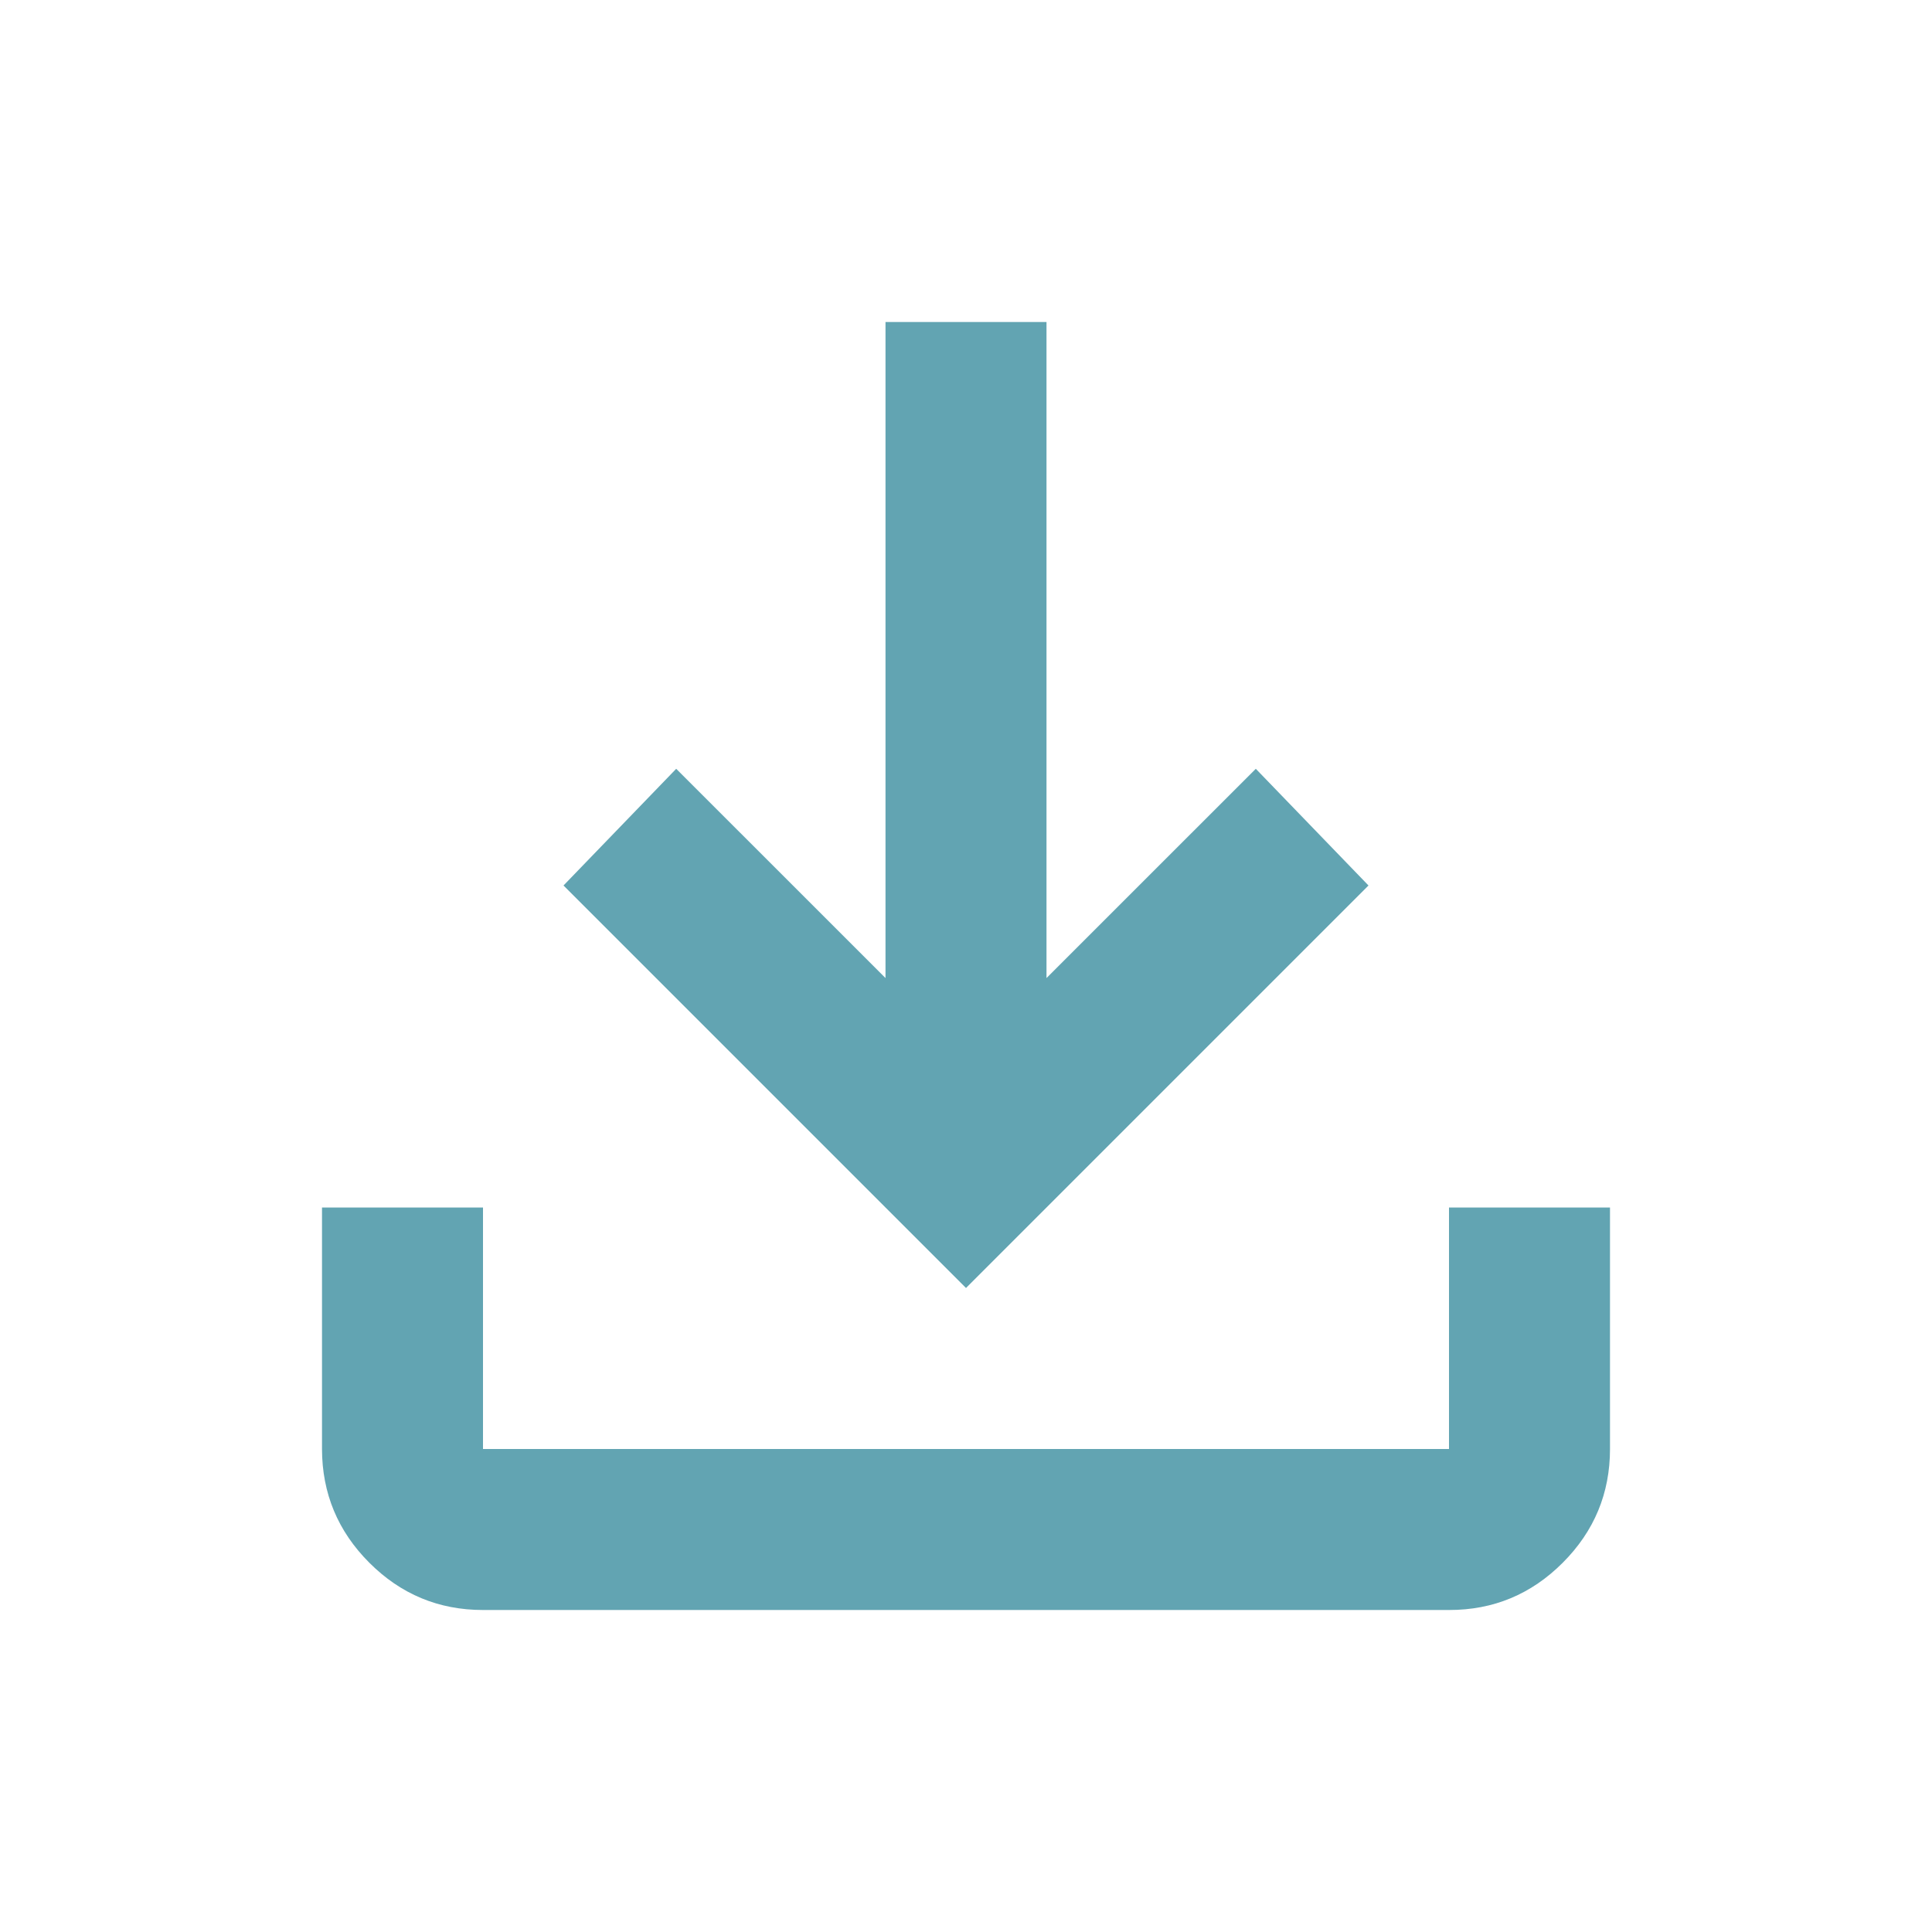
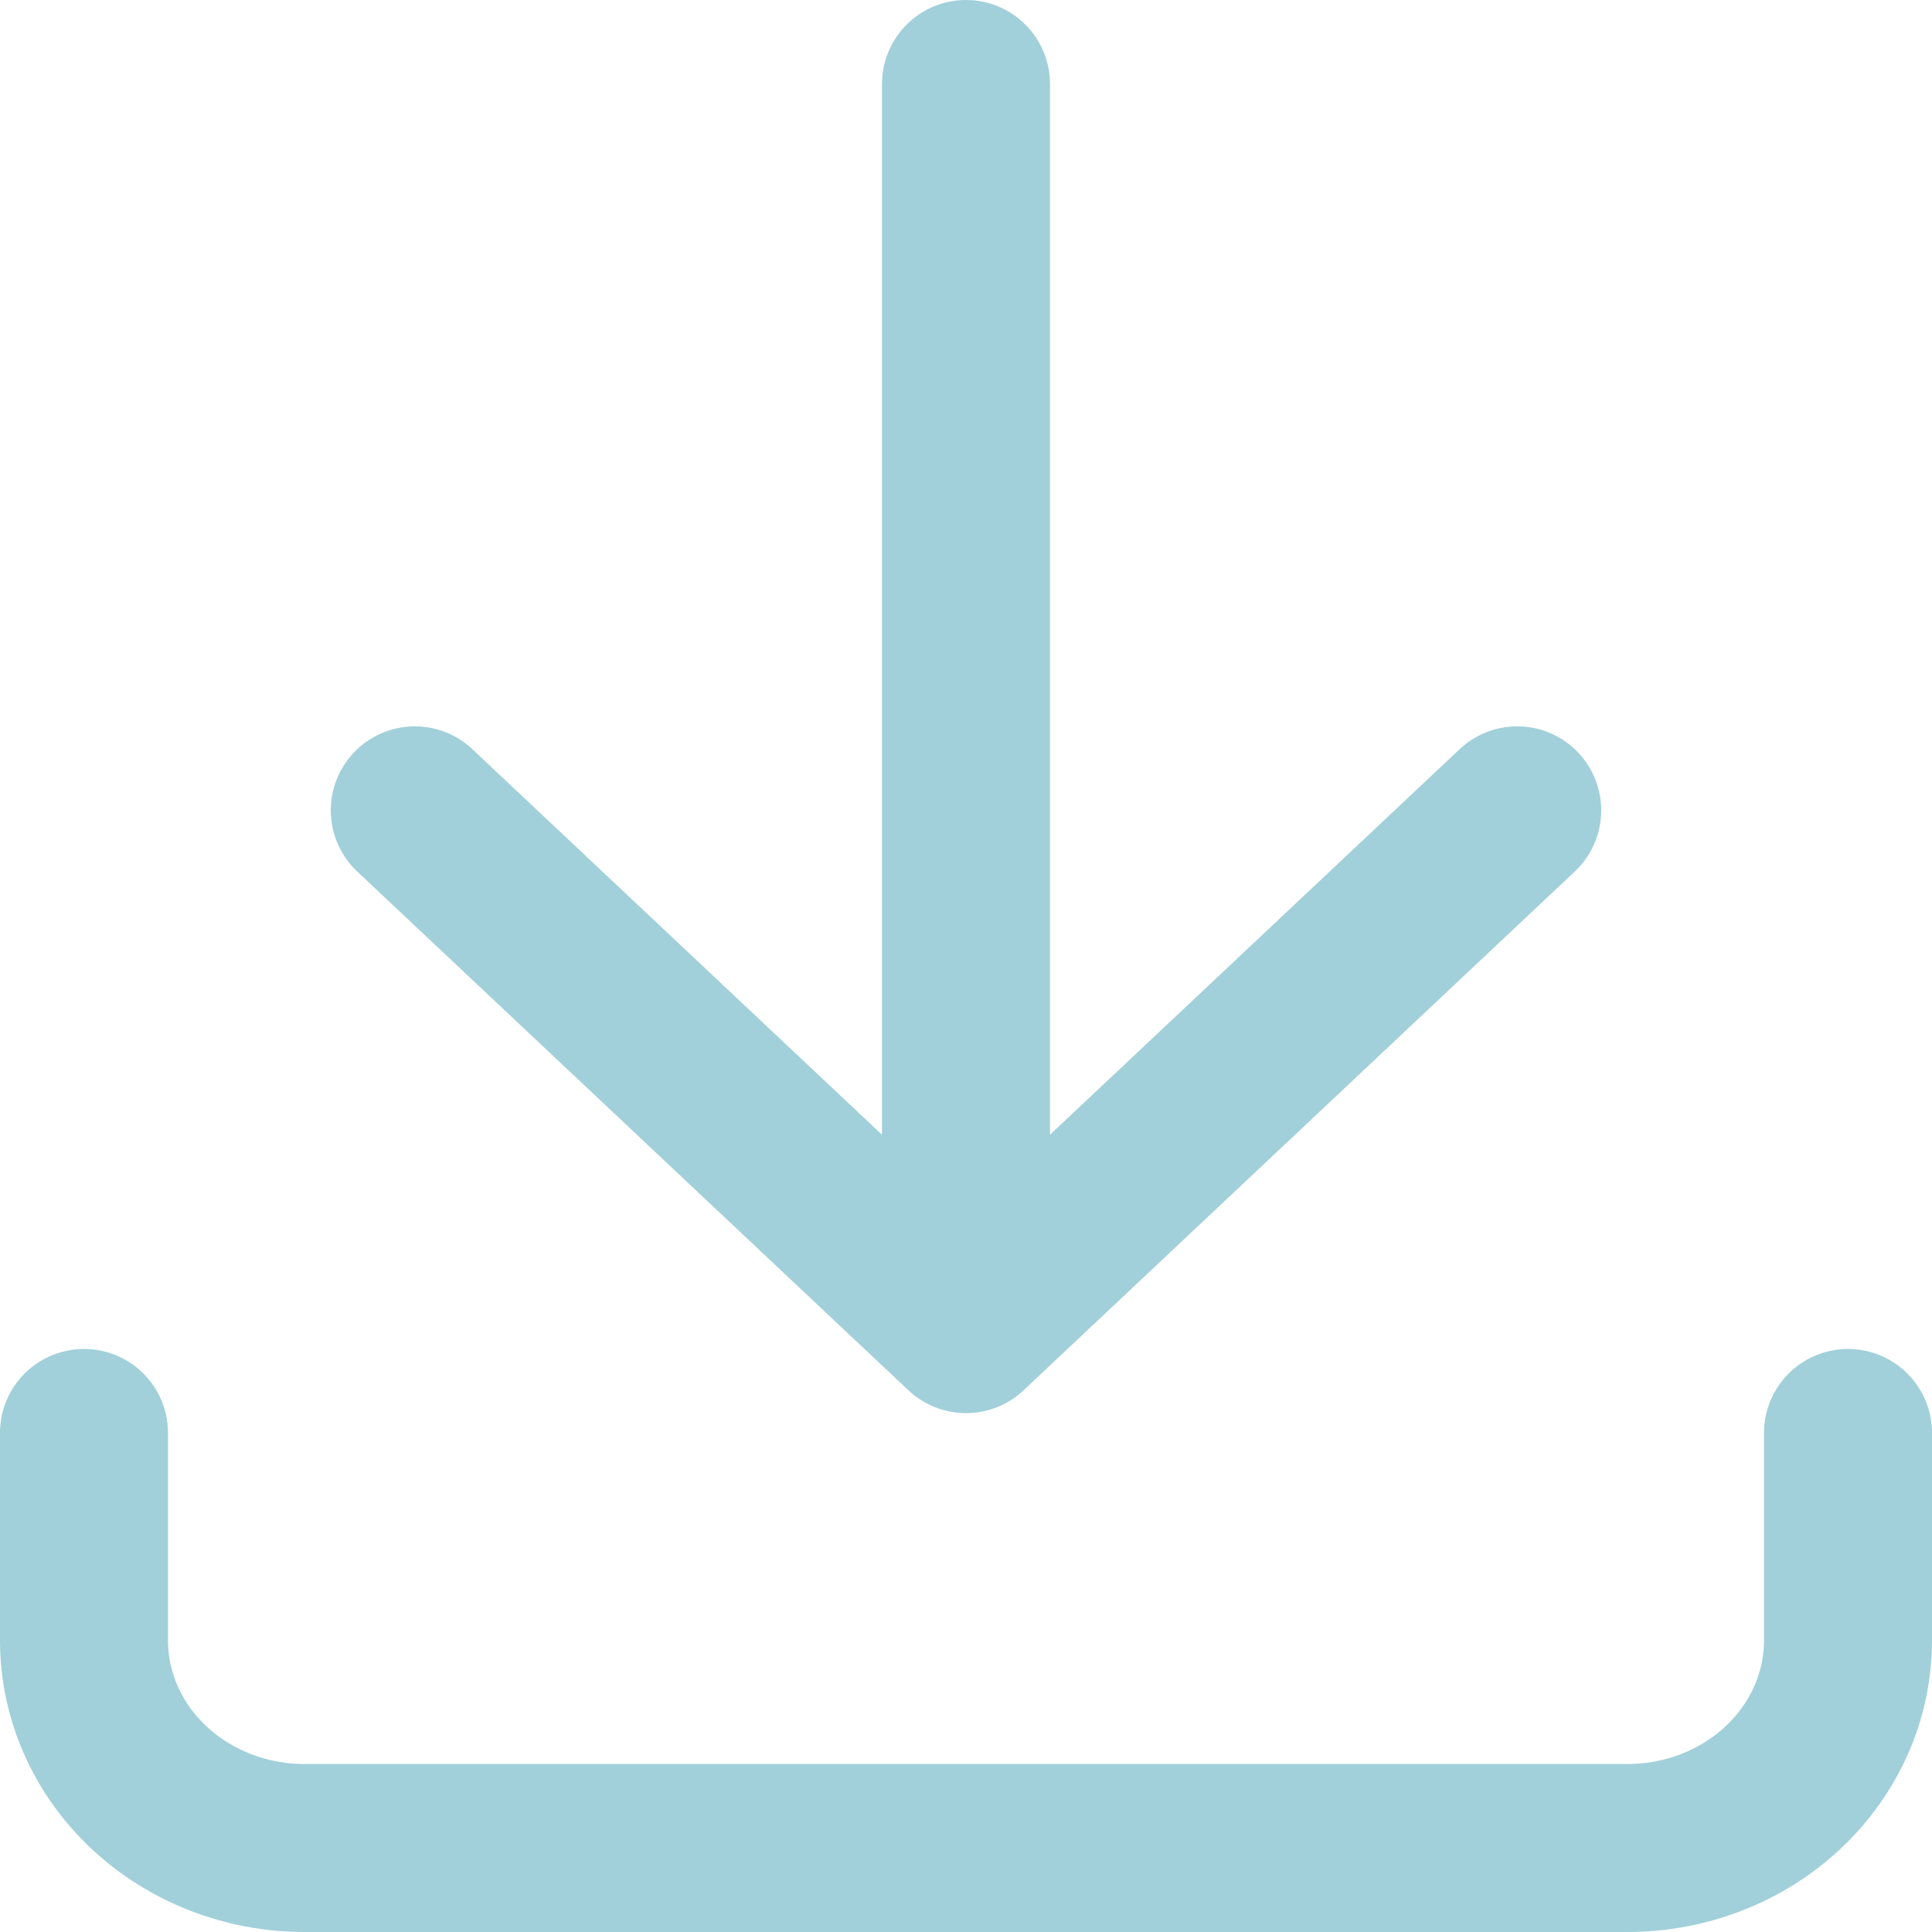
- <svg xmlns="http://www.w3.org/2000/svg" width="54" height="54" viewBox="0 0 54 54" fill="none">
-   <path d="M27 36L15.75 24.75L18.9 21.488L24.75 27.337V9H29.25V27.337L35.1 21.488L38.25 24.75L27 36ZM13.5 45C12.262 45 11.204 44.56 10.323 43.679C9.443 42.799 9.002 41.739 9 40.5V33.75H13.5V40.5H40.5V33.75H45V40.5C45 41.737 44.56 42.797 43.679 43.679C42.799 44.561 41.739 45.002 40.5 45H13.5Z" fill="#62A4B2" />
+ <svg xmlns="http://www.w3.org/2000/svg" width="23" height="23" viewBox="0 0 23 23" fill="none">
+   <path d="M1 17.059V19.529C1 20.185 1.277 20.813 1.769 21.276C2.261 21.74 2.929 22 3.625 22H19.375C20.071 22 20.739 21.74 21.231 21.276C21.723 20.813 22 20.185 22 19.529V17.059M4.938 9.647L11.5 15.823M11.5 15.823L18.062 9.647M11.5 15.823V1" stroke="#A1D0DA" stroke-width="2" stroke-linecap="round" stroke-linejoin="round" />
</svg>
